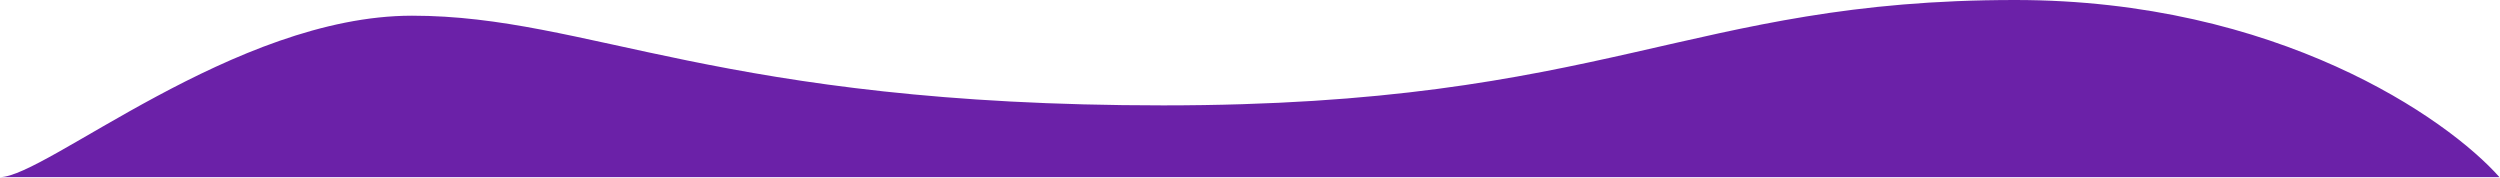
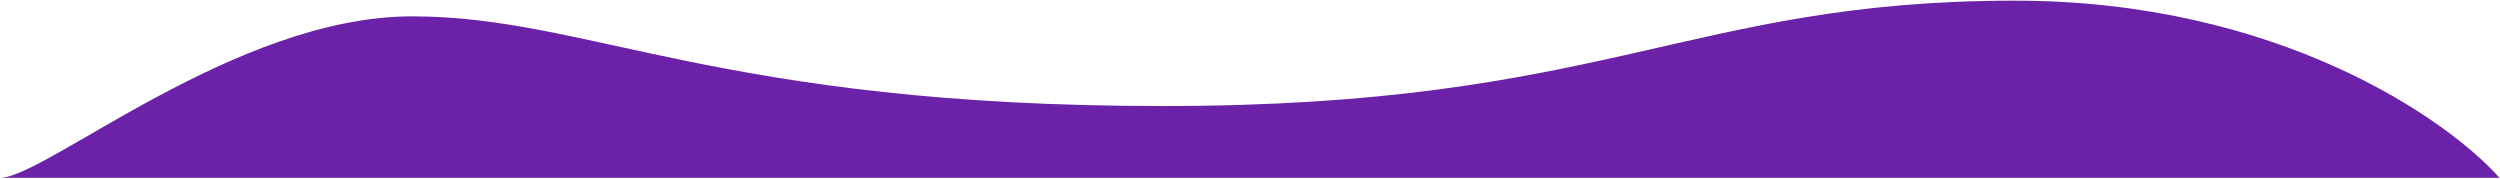
- <svg xmlns="http://www.w3.org/2000/svg" width="2230" height="158" viewBox="0 0 2230 158" fill="none">
-   <path d="M2229.5 158H0C40.5 158 209.5 14 367.5 14C525.5 14 641.5 94 1037.5 94C1433.5 94 1505.5 0 1797.5 0C2031.1 0 2182.83 105.333 2229.5 158Z" fill="#6B21A8" />
+ <svg xmlns="http://www.w3.org/2000/svg" width="2230" height="159" viewBox="0 0 2230 159" fill="none">
+   <path d="M2229.5 158.59H0C40.5 158.59 209.5 14.59 367.5 14.59C525.5 14.59 641.5 94.59 1037.5 94.59C1433.5 94.59 1505.5 0.59 1797.5 0.59C2031.1 0.59 2182.83 105.923 2229.5 158.59Z" fill="#6B21A8" />
</svg>
